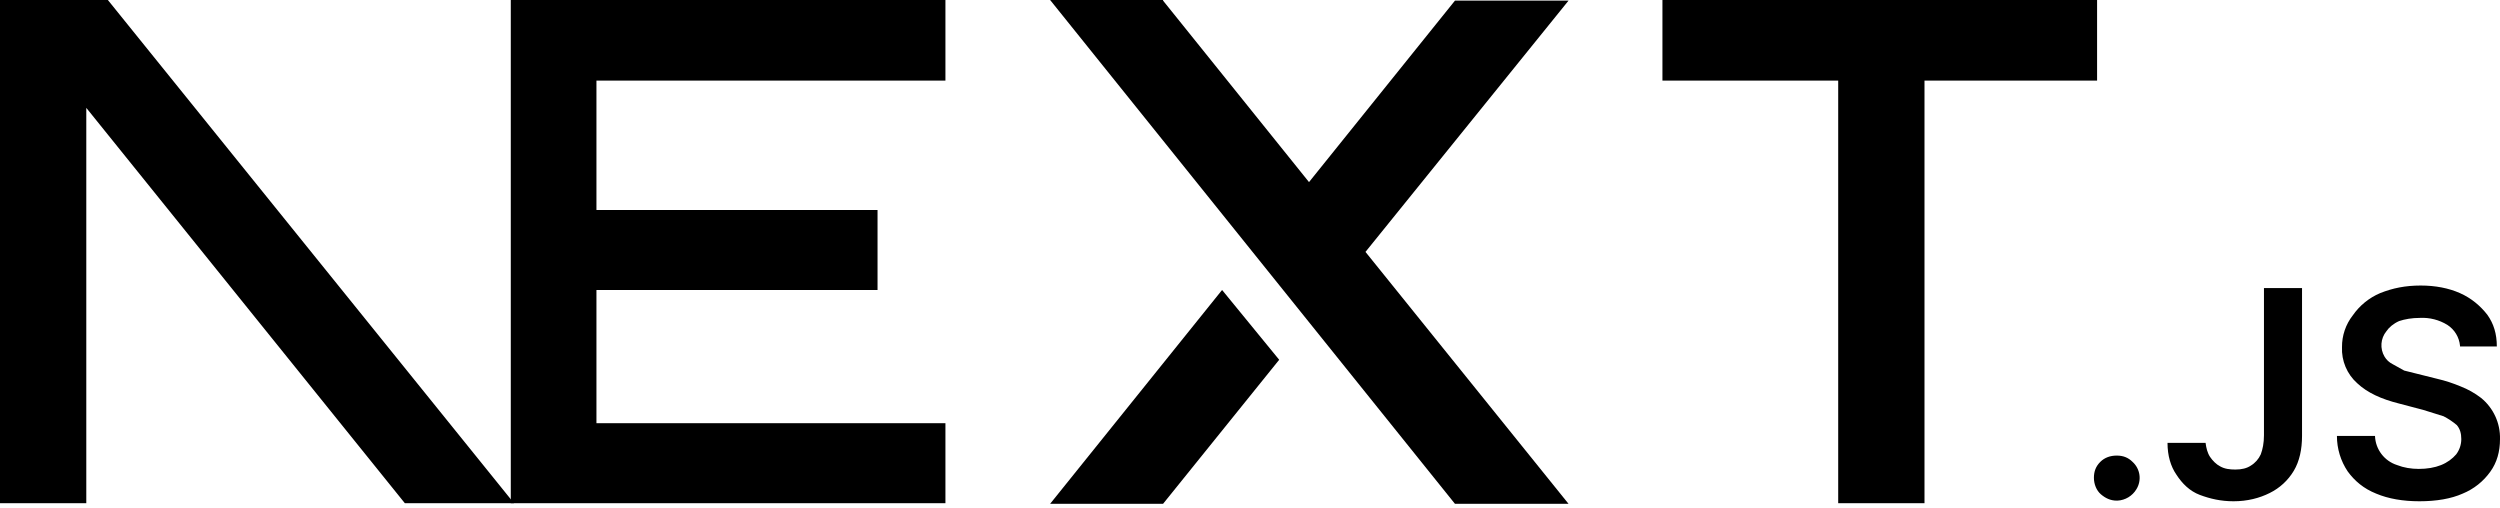
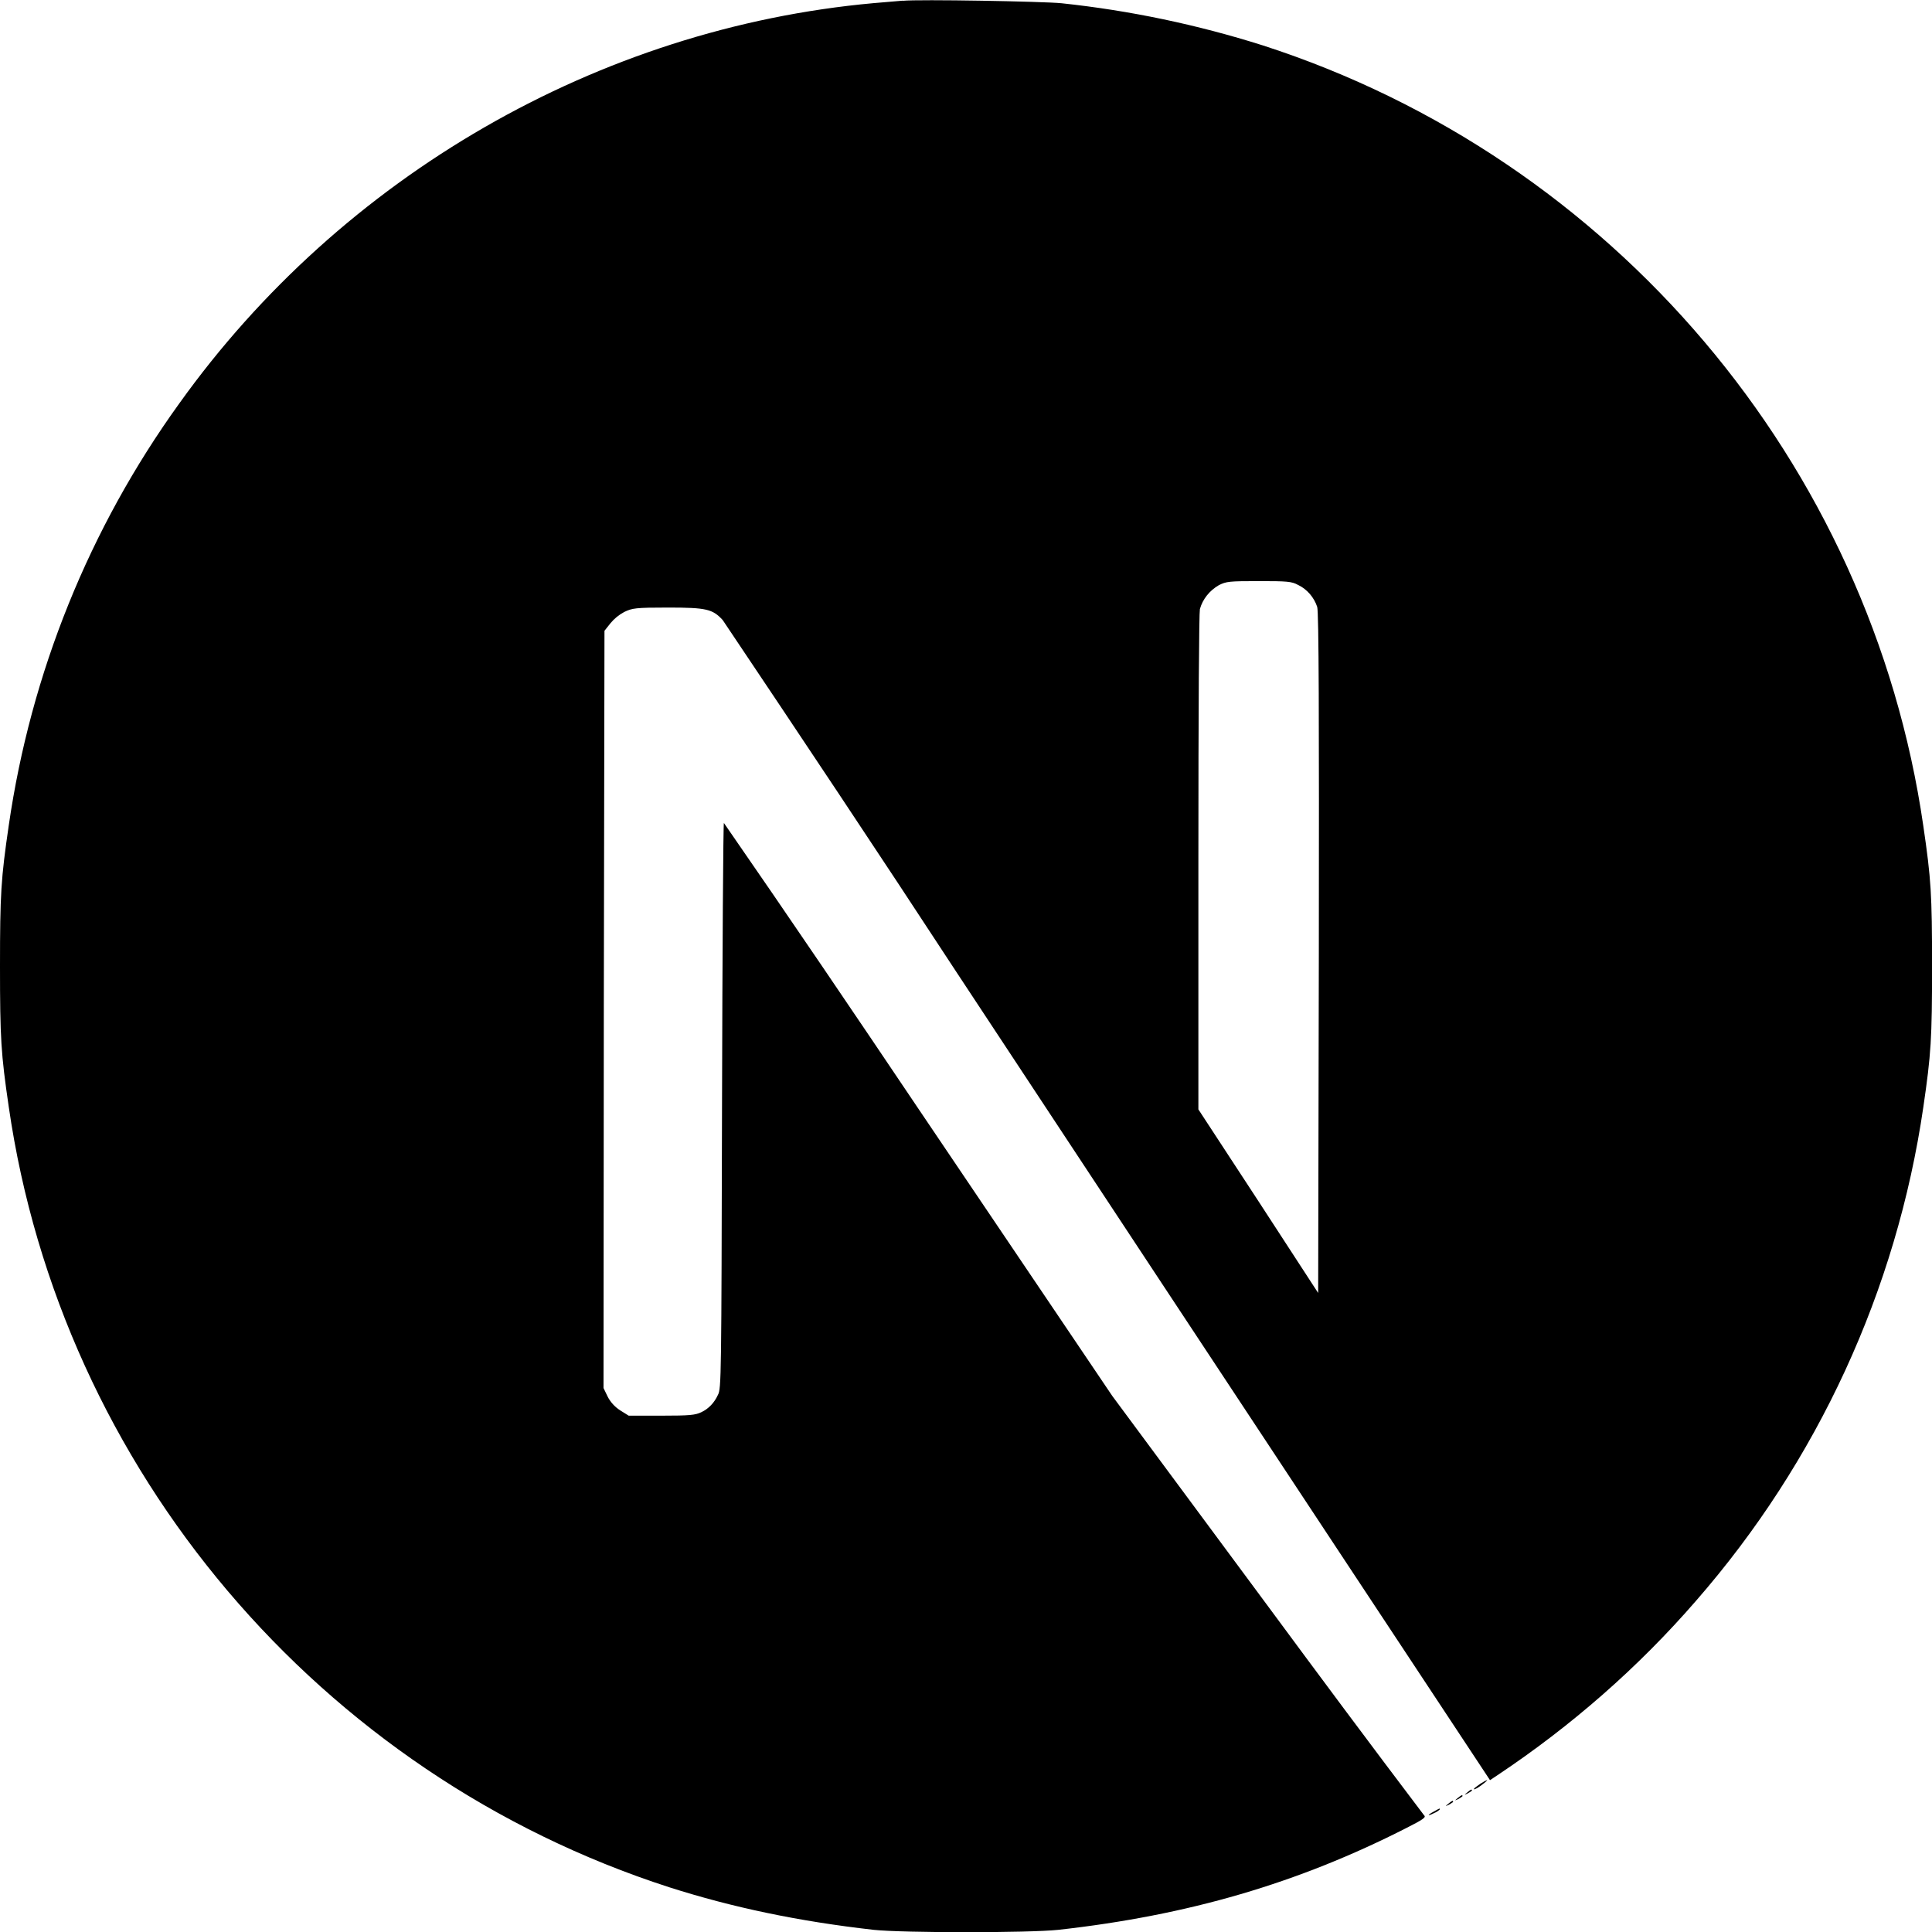
- <svg xmlns="http://www.w3.org/2000/svg" fill="none" viewBox="0 0 394 80">
-   <path fill="#000" d="M262 0h68.5v12.7h-27.2v66.6h-13.6V12.7H262V0ZM149 0v12.7H94v20.4h44.3v12.6H94v21h55v12.6H80.5V0h68.7zm34.3 0h-17.8l63.8 79.4h17.9l-32-39.7 32-39.6h-17.9l-23 28.6-23-28.6zm18.3 56.7-9-11-27.1 33.7h17.8l18.3-22.7z" />
-   <path fill="#000" d="M81 79.3 17 0H0v79.3h13.6V17l50.2 62.3H81Zm252.6-.4c-1 0-1.8-.4-2.5-1s-1.1-1.6-1.1-2.6.3-1.8 1-2.5 1.6-1 2.6-1 1.8.3 2.5 1a3.4 3.4 0 0 1 .6 4.3 3.7 3.7 0 0 1-3 1.8zm23.2-33.5h6v23.3c0 2.1-.4 4-1.3 5.5a9.1 9.1 0 0 1-3.8 3.5c-1.6.8-3.5 1.3-5.7 1.3-2 0-3.7-.4-5.3-1s-2.8-1.8-3.7-3.2c-.9-1.3-1.4-3-1.4-5h6c.1.8.3 1.6.7 2.2s1 1.2 1.6 1.5c.7.4 1.5.5 2.4.5 1 0 1.8-.2 2.4-.6a4 4 0 0 0 1.6-1.8c.3-.8.5-1.8.5-3V45.5zm30.9 9.1a4.4 4.4 0 0 0-2-3.3 7.5 7.5 0 0 0-4.3-1.1c-1.3 0-2.4.2-3.3.5-.9.4-1.6 1-2 1.6a3.5 3.5 0 0 0-.3 4c.3.5.7.9 1.3 1.2l1.8 1 2 .5 3.2.8c1.3.3 2.5.7 3.7 1.2a13 13 0 0 1 3.2 1.8 8.1 8.1 0 0 1 3 6.5c0 2-.5 3.7-1.5 5.1a10 10 0 0 1-4.4 3.5c-1.8.8-4.1 1.2-6.8 1.2-2.6 0-4.9-.4-6.8-1.2-2-.8-3.4-2-4.5-3.5a10 10 0 0 1-1.7-5.6h6a5 5 0 0 0 3.5 4.6c1 .4 2.2.6 3.4.6 1.3 0 2.5-.2 3.5-.6 1-.4 1.8-1 2.4-1.7a4 4 0 0 0 .8-2.4c0-.9-.2-1.6-.7-2.2a11 11 0 0 0-2.1-1.4l-3.2-1-3.8-1c-2.8-.7-5-1.7-6.6-3.2a7.2 7.2 0 0 1-2.4-5.7 8 8 0 0 1 1.7-5 10 10 0 0 1 4.3-3.5c2-.8 4-1.2 6.4-1.2 2.3 0 4.4.4 6.2 1.2 1.8.8 3.2 2 4.3 3.4 1 1.4 1.5 3 1.5 5h-5.8z" />
+ <svg xmlns="http://www.w3.org/2000/svg" fill="#000000" width="800px" height="800px" viewBox="0 0 32 32">
+   <path d="M23.749 30.005c-0.119 0.063-0.109 0.083 0.005 0.025 0.037-0.015 0.068-0.036 0.095-0.061 0-0.021 0-0.021-0.1 0.036zM23.989 29.875c-0.057 0.047-0.057 0.047 0.011 0.016 0.036-0.021 0.068-0.041 0.068-0.047 0-0.027-0.016-0.021-0.079 0.031zM24.145 29.781c-0.057 0.047-0.057 0.047 0.011 0.016 0.037-0.021 0.068-0.043 0.068-0.048 0-0.025-0.016-0.020-0.079 0.032zM24.303 29.688c-0.057 0.047-0.057 0.047 0.009 0.015 0.037-0.020 0.068-0.041 0.068-0.047 0-0.025-0.016-0.020-0.077 0.032zM24.516 29.547c-0.109 0.073-0.147 0.12-0.047 0.068 0.067-0.041 0.181-0.131 0.161-0.131-0.043 0.016-0.079 0.043-0.115 0.063zM14.953 0.011c-0.073 0.005-0.292 0.025-0.484 0.041-4.548 0.412-8.803 2.86-11.5 6.631-1.491 2.067-2.459 4.468-2.824 6.989-0.129 0.88-0.145 1.14-0.145 2.333 0 1.192 0.016 1.448 0.145 2.328 0.871 6.011 5.147 11.057 10.943 12.927 1.043 0.333 2.136 0.563 3.381 0.704 0.484 0.052 2.577 0.052 3.061 0 2.152-0.24 3.969-0.771 5.767-1.688 0.276-0.14 0.328-0.177 0.291-0.208-0.88-1.161-1.744-2.323-2.609-3.495l-2.557-3.453-3.203-4.745c-1.068-1.588-2.14-3.172-3.229-4.744-0.011 0-0.025 2.109-0.031 4.681-0.011 4.505-0.011 4.688-0.068 4.792-0.057 0.125-0.151 0.229-0.276 0.287-0.099 0.047-0.188 0.057-0.661 0.057h-0.541l-0.141-0.088c-0.088-0.057-0.161-0.136-0.208-0.229l-0.068-0.141 0.005-6.271 0.011-6.271 0.099-0.125c0.063-0.077 0.141-0.14 0.229-0.187 0.131-0.063 0.183-0.073 0.724-0.073 0.635 0 0.74 0.025 0.907 0.208 1.296 1.932 2.588 3.869 3.859 5.812 2.079 3.152 4.917 7.453 6.312 9.563l2.537 3.839 0.125-0.083c1.219-0.813 2.328-1.781 3.285-2.885 2.016-2.308 3.324-5.147 3.767-8.177 0.129-0.88 0.145-1.141 0.145-2.333 0-1.193-0.016-1.448-0.145-2.328-0.871-6.011-5.147-11.057-10.943-12.928-1.084-0.343-2.199-0.577-3.328-0.697-0.303-0.031-2.371-0.068-2.631-0.041zM21.5 9.688c0.151 0.072 0.265 0.208 0.317 0.364 0.027 0.084 0.032 1.823 0.027 5.74l-0.011 5.624-0.989-1.52-0.995-1.521v-4.083c0-2.647 0.011-4.131 0.025-4.204 0.047-0.167 0.161-0.307 0.313-0.395 0.124-0.063 0.172-0.068 0.667-0.068 0.463 0 0.541 0.005 0.645 0.063z" />
</svg>
